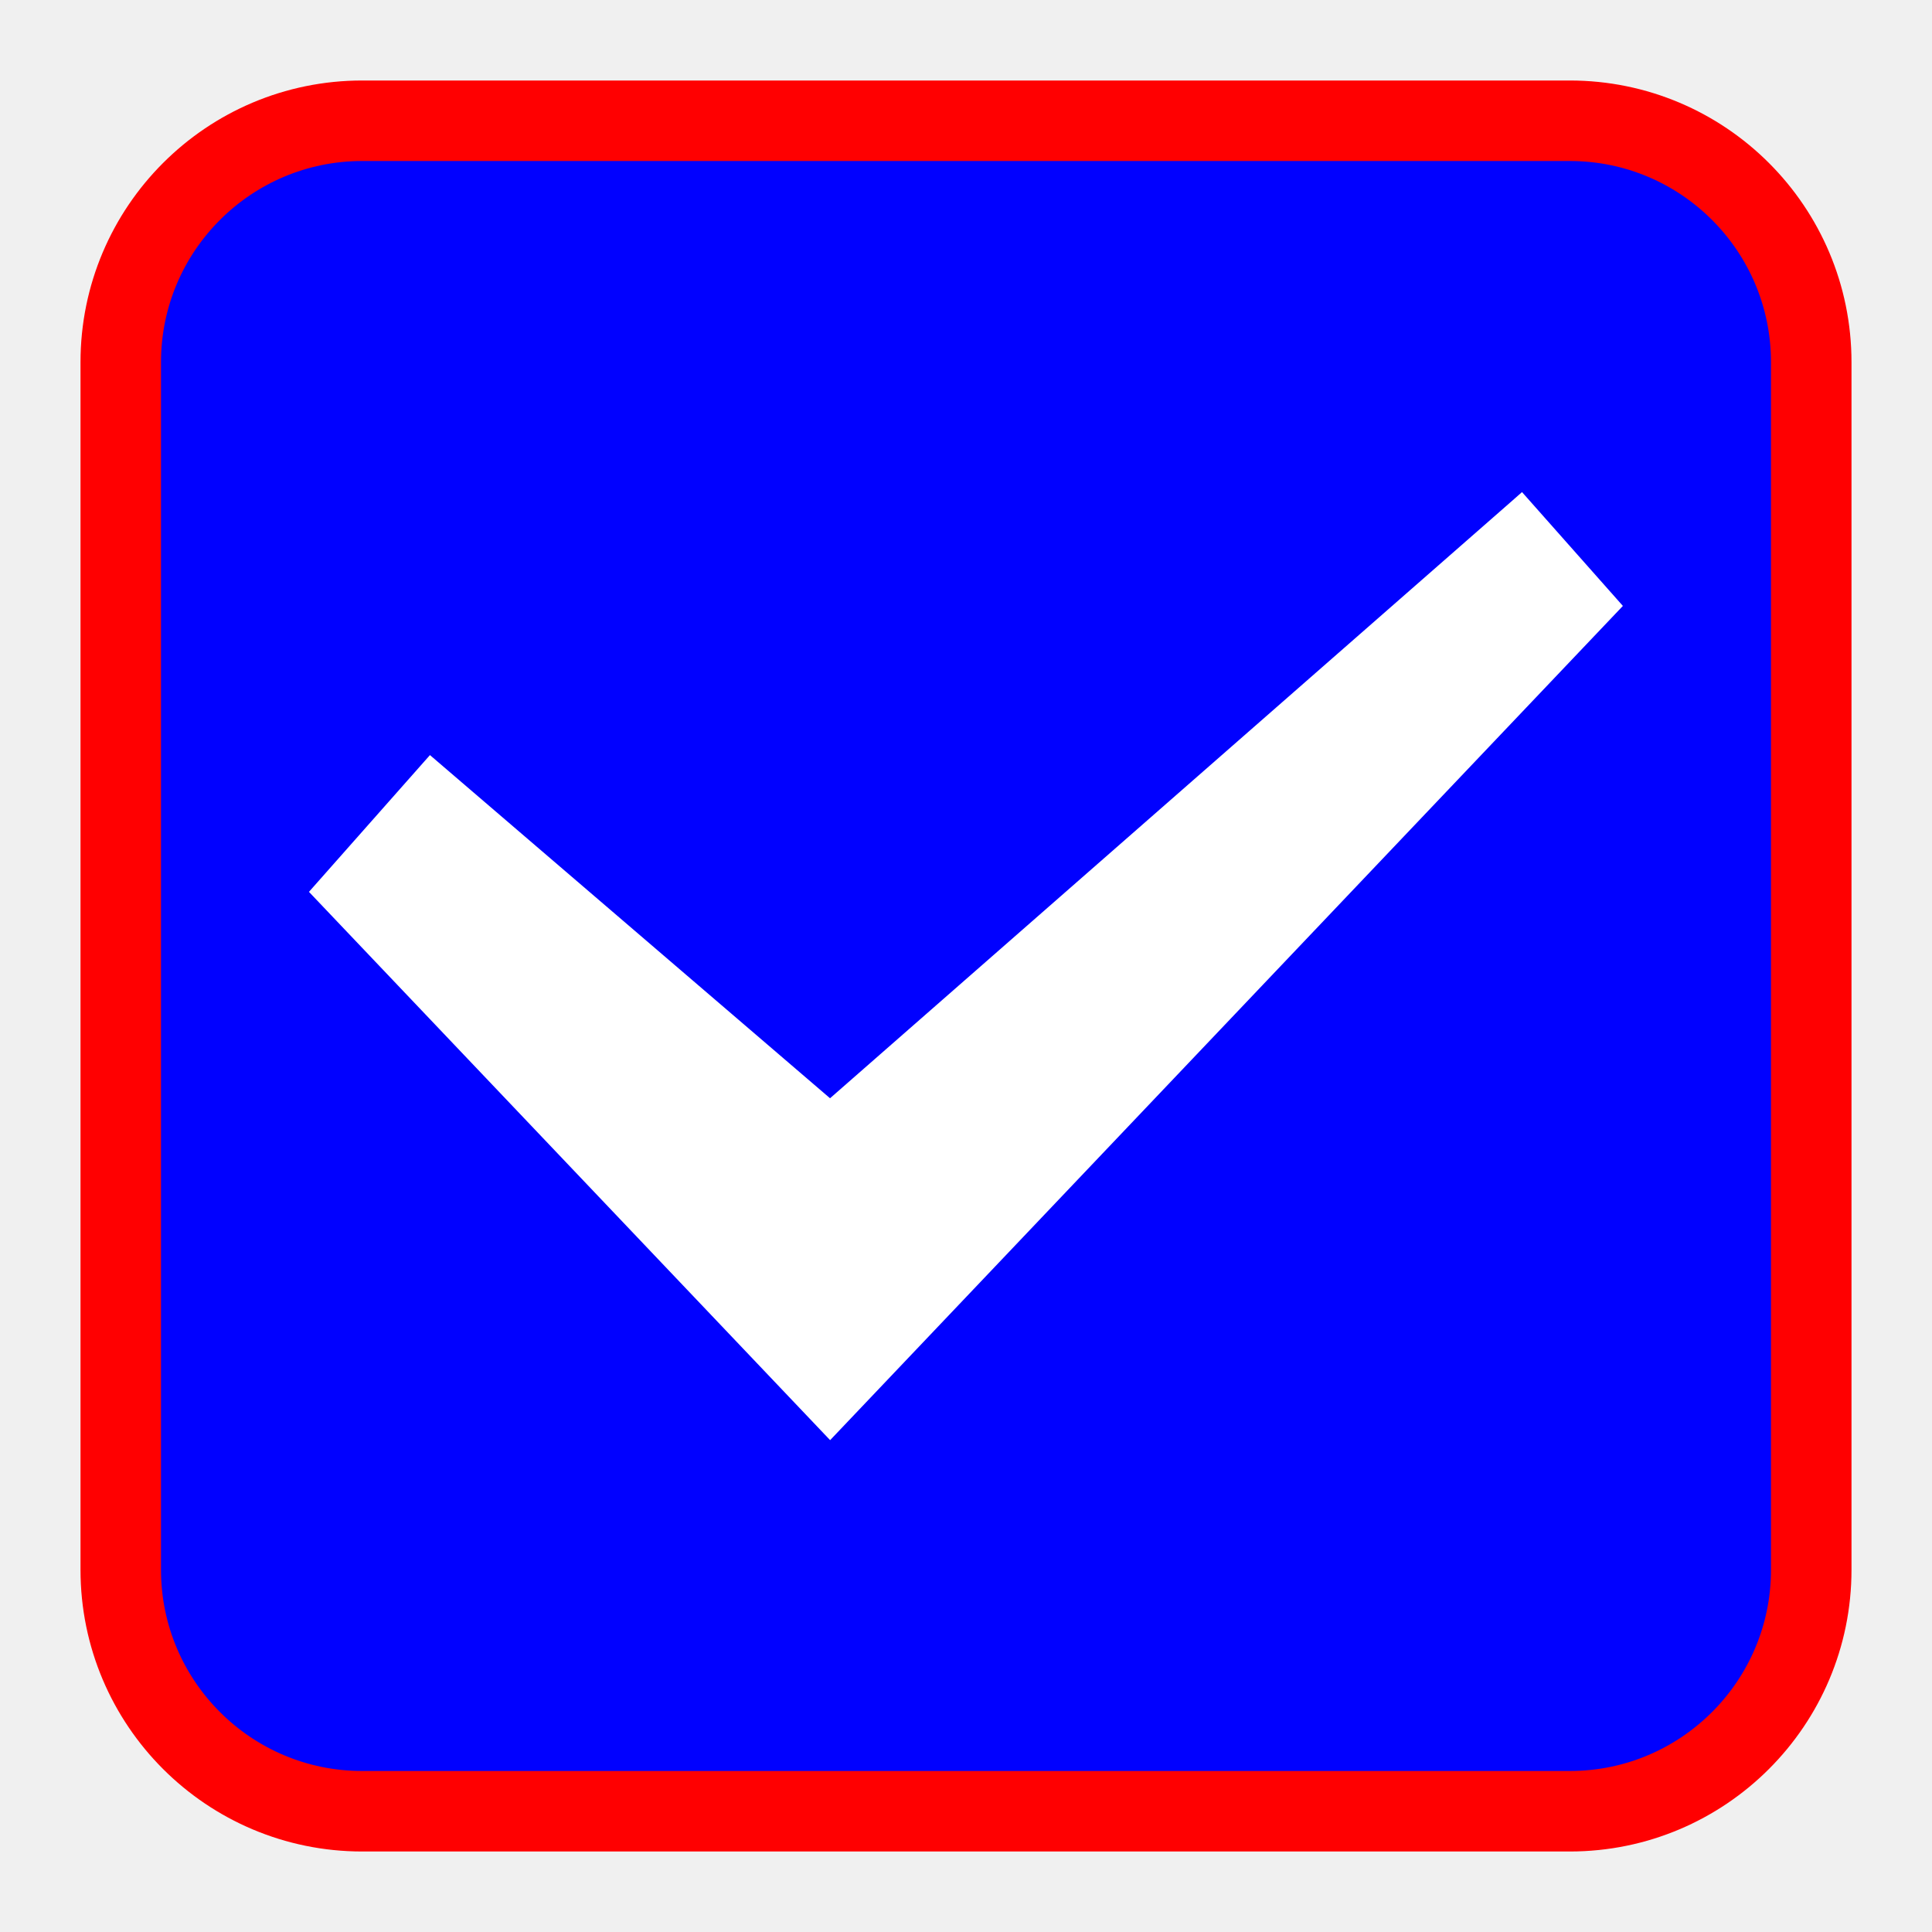
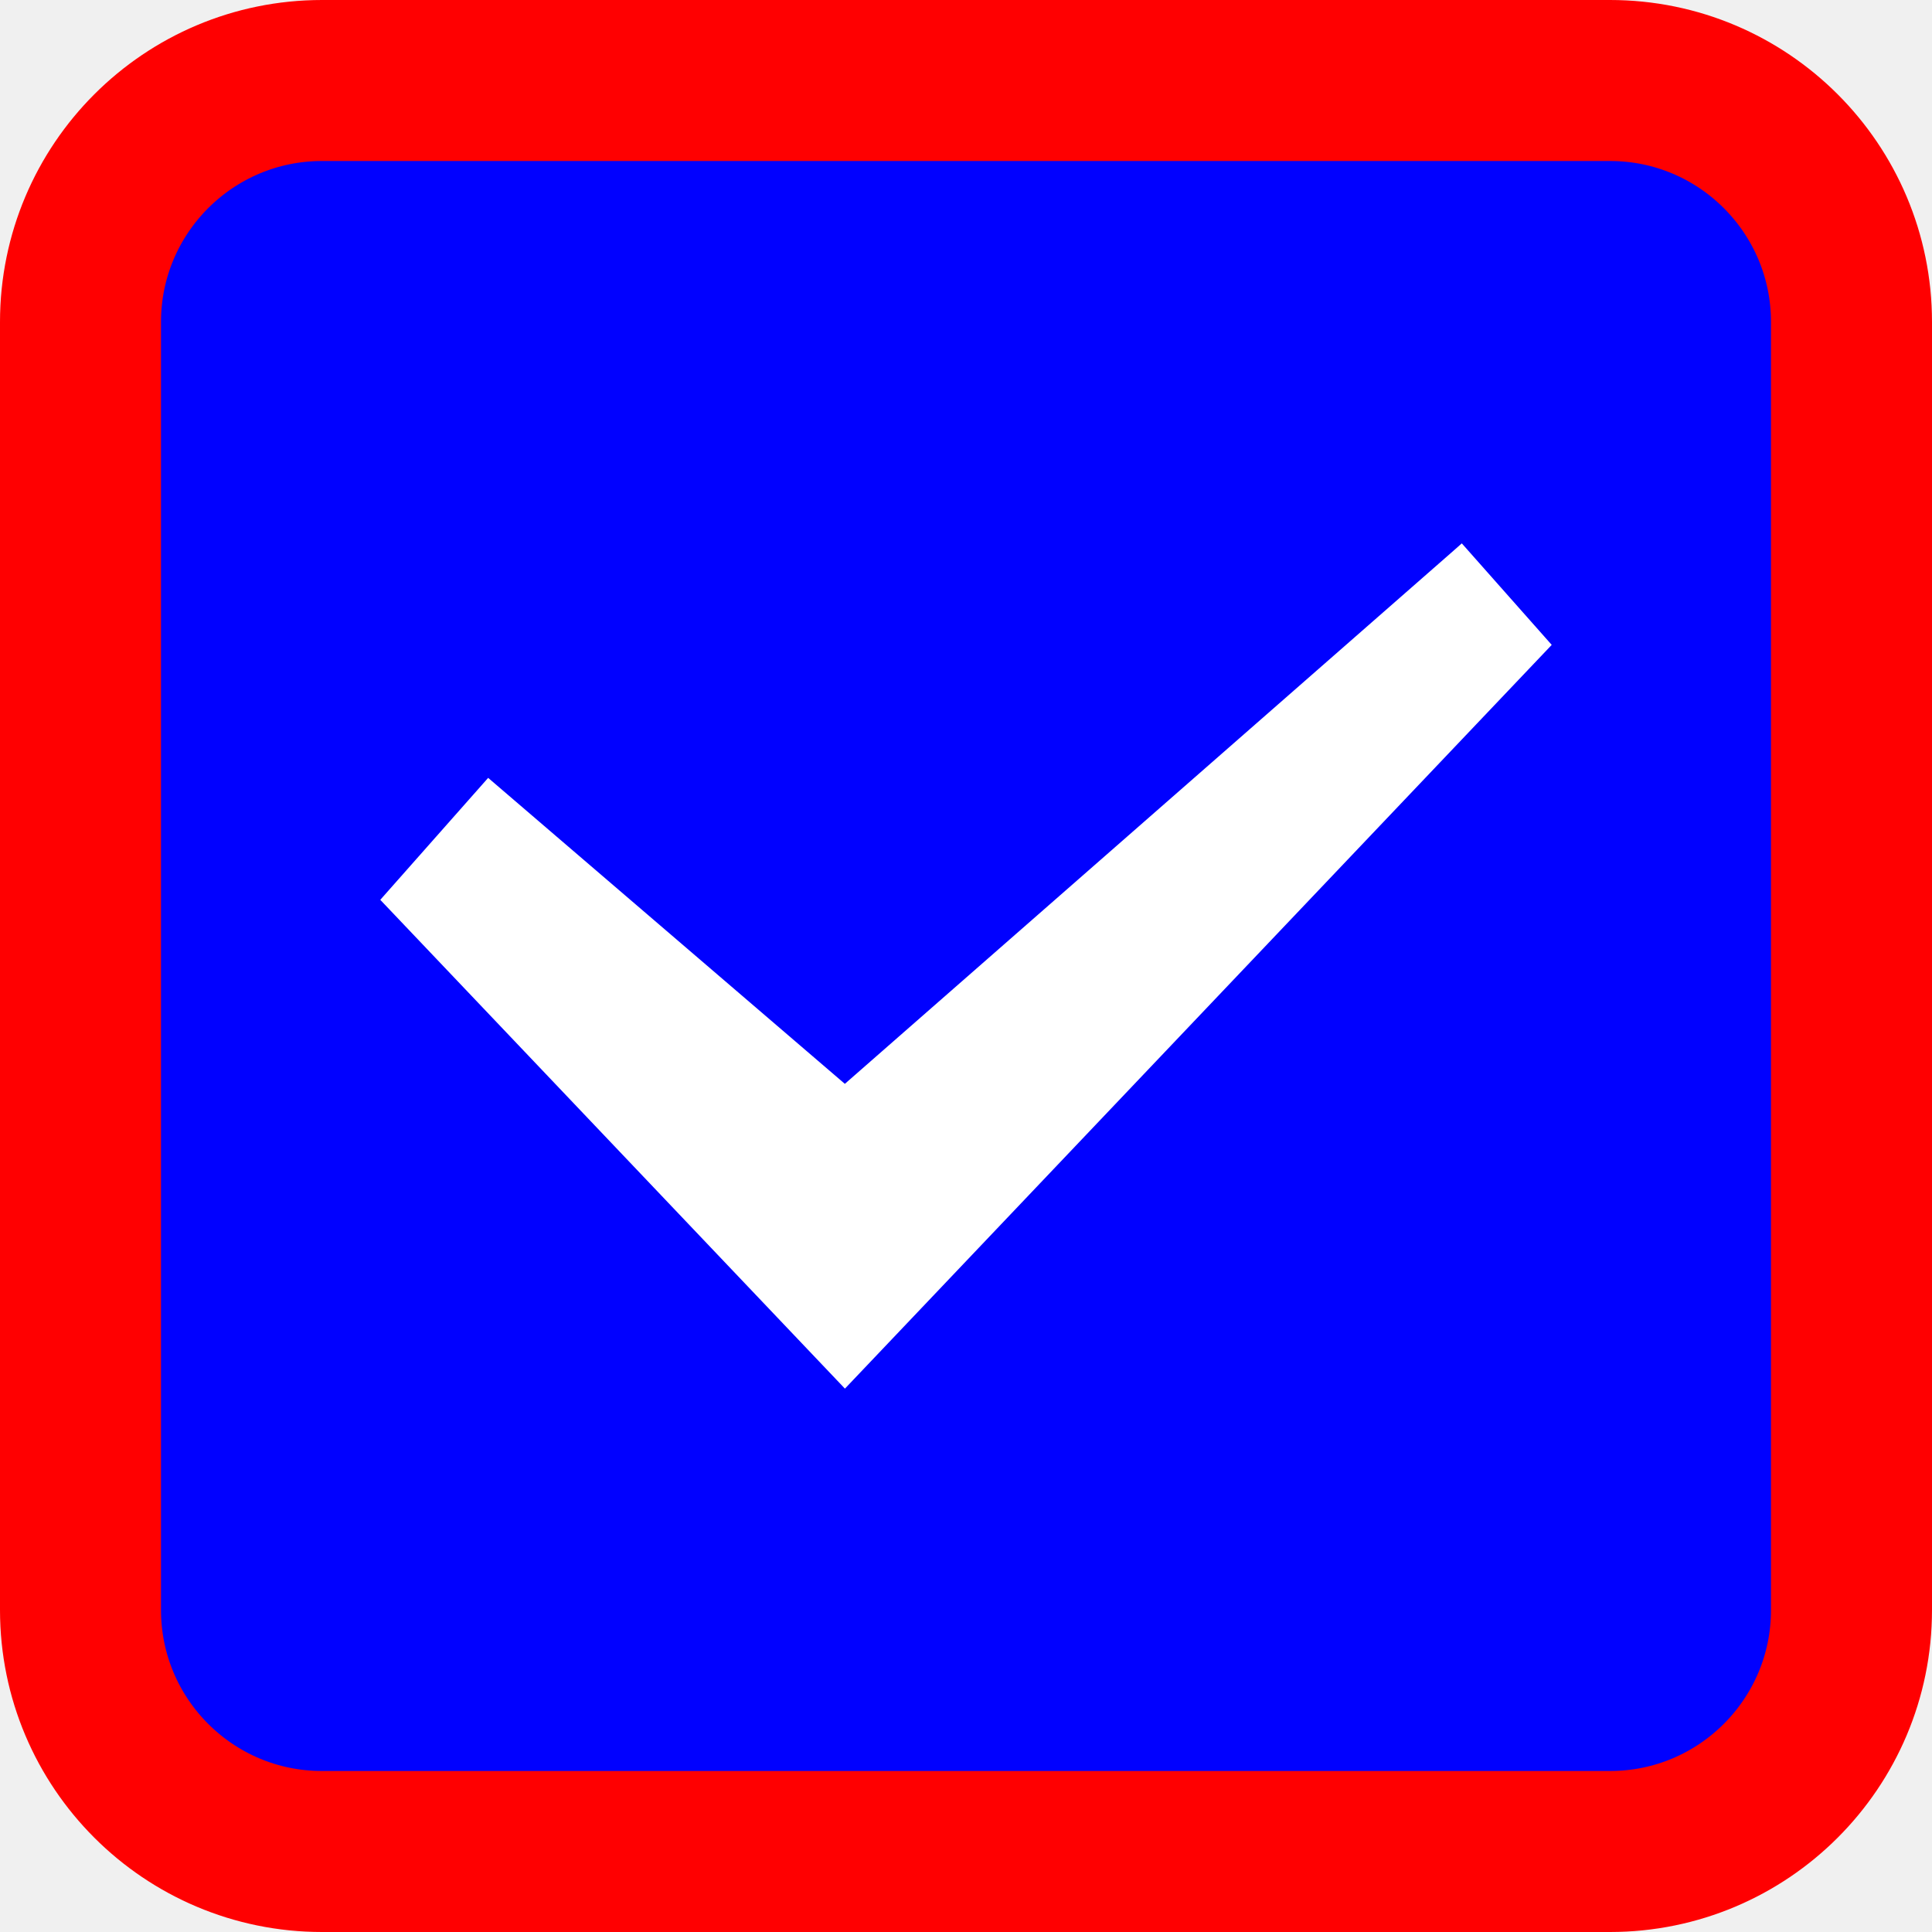
- <svg xmlns="http://www.w3.org/2000/svg" width="24" height="24">
-   <rect x="1.5" y="1.5" width="21" height="21" rx="3" fill="#0101ff" stroke="#ff0001" stroke-linejoin="round" />
-   <path d="m20.16 7.527-1.253-1.414-.118.104-8.478 7.426-4.97-4.263-1.503 1.699 6.474 6.811z" fill="#fff" fill-rule="evenodd" />
+ <svg xmlns="http://www.w3.org/2000/svg" version="1.1" viewBox="0 0 24 24">
+   <rect x="1" y="1" width="22" height="22" rx="3" fill="#0101ff" stroke="#ff0001" stroke-linejoin="round" stroke-width="2" />
+   <path d="m19.276 8.011-1.117-1.261-0.105 0.093-7.559 6.621-4.431-3.801-1.34 1.515 5.772 6.072z" fill="#fff" />
</svg>
